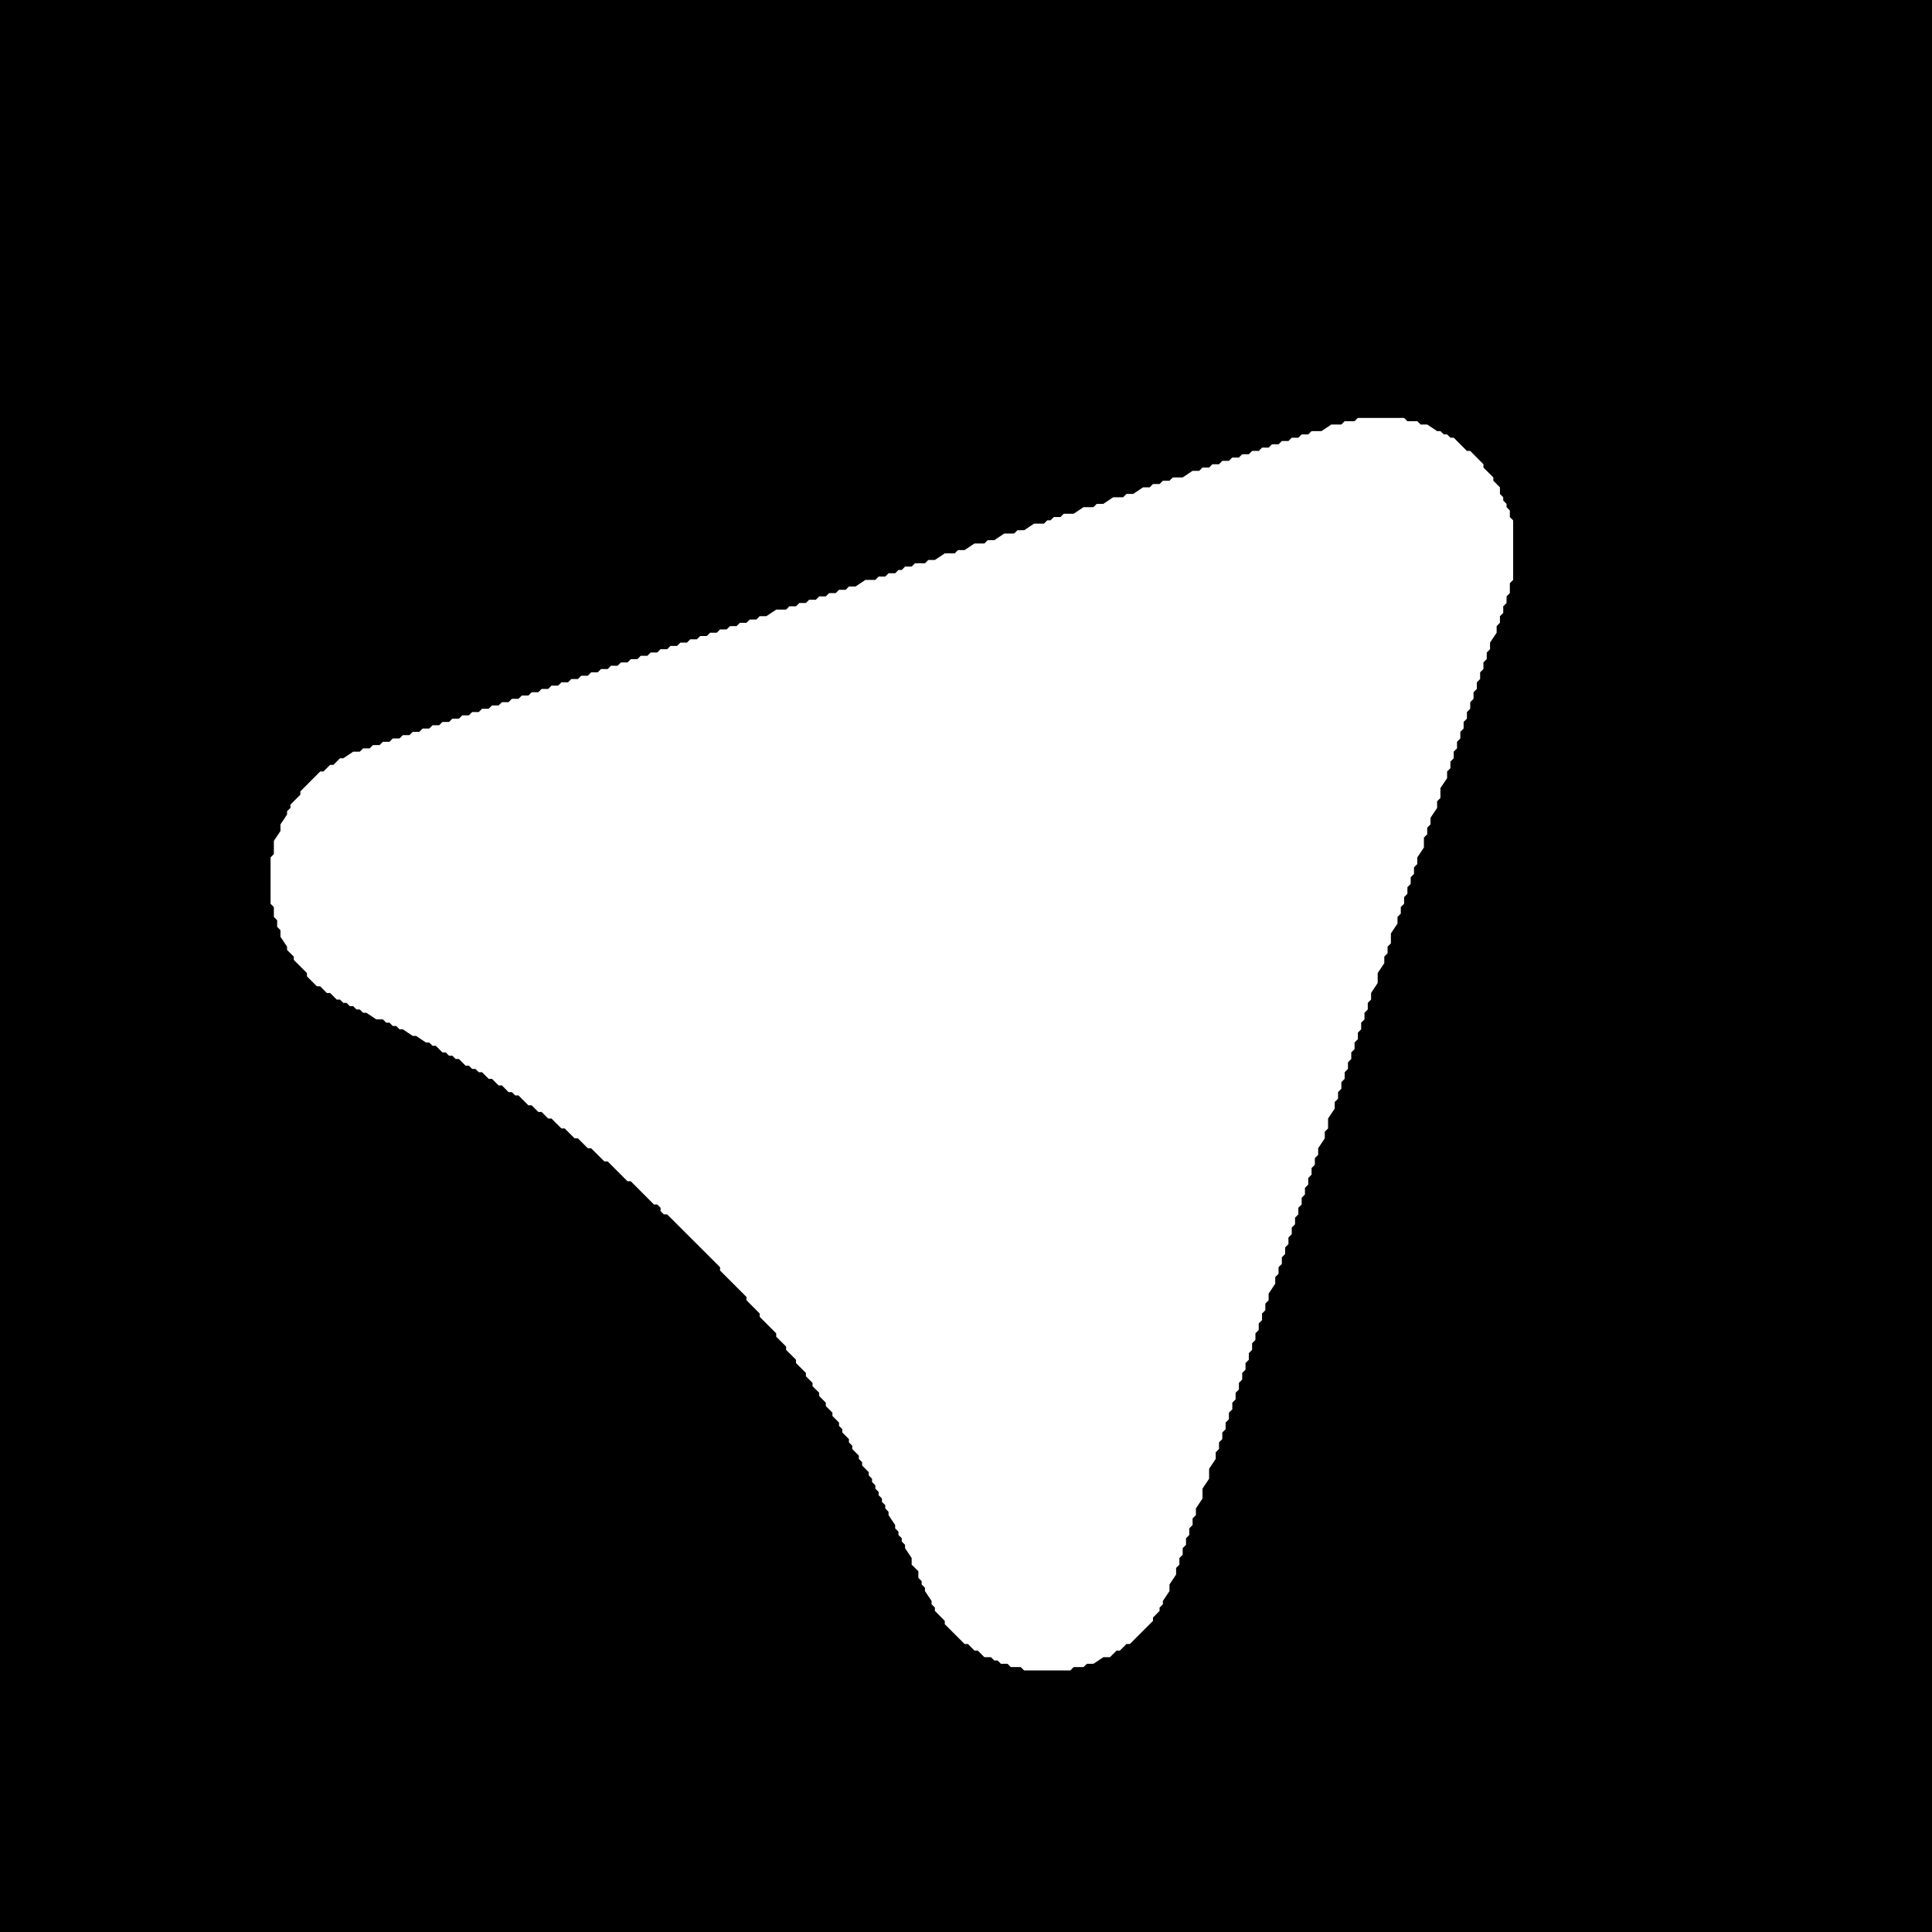
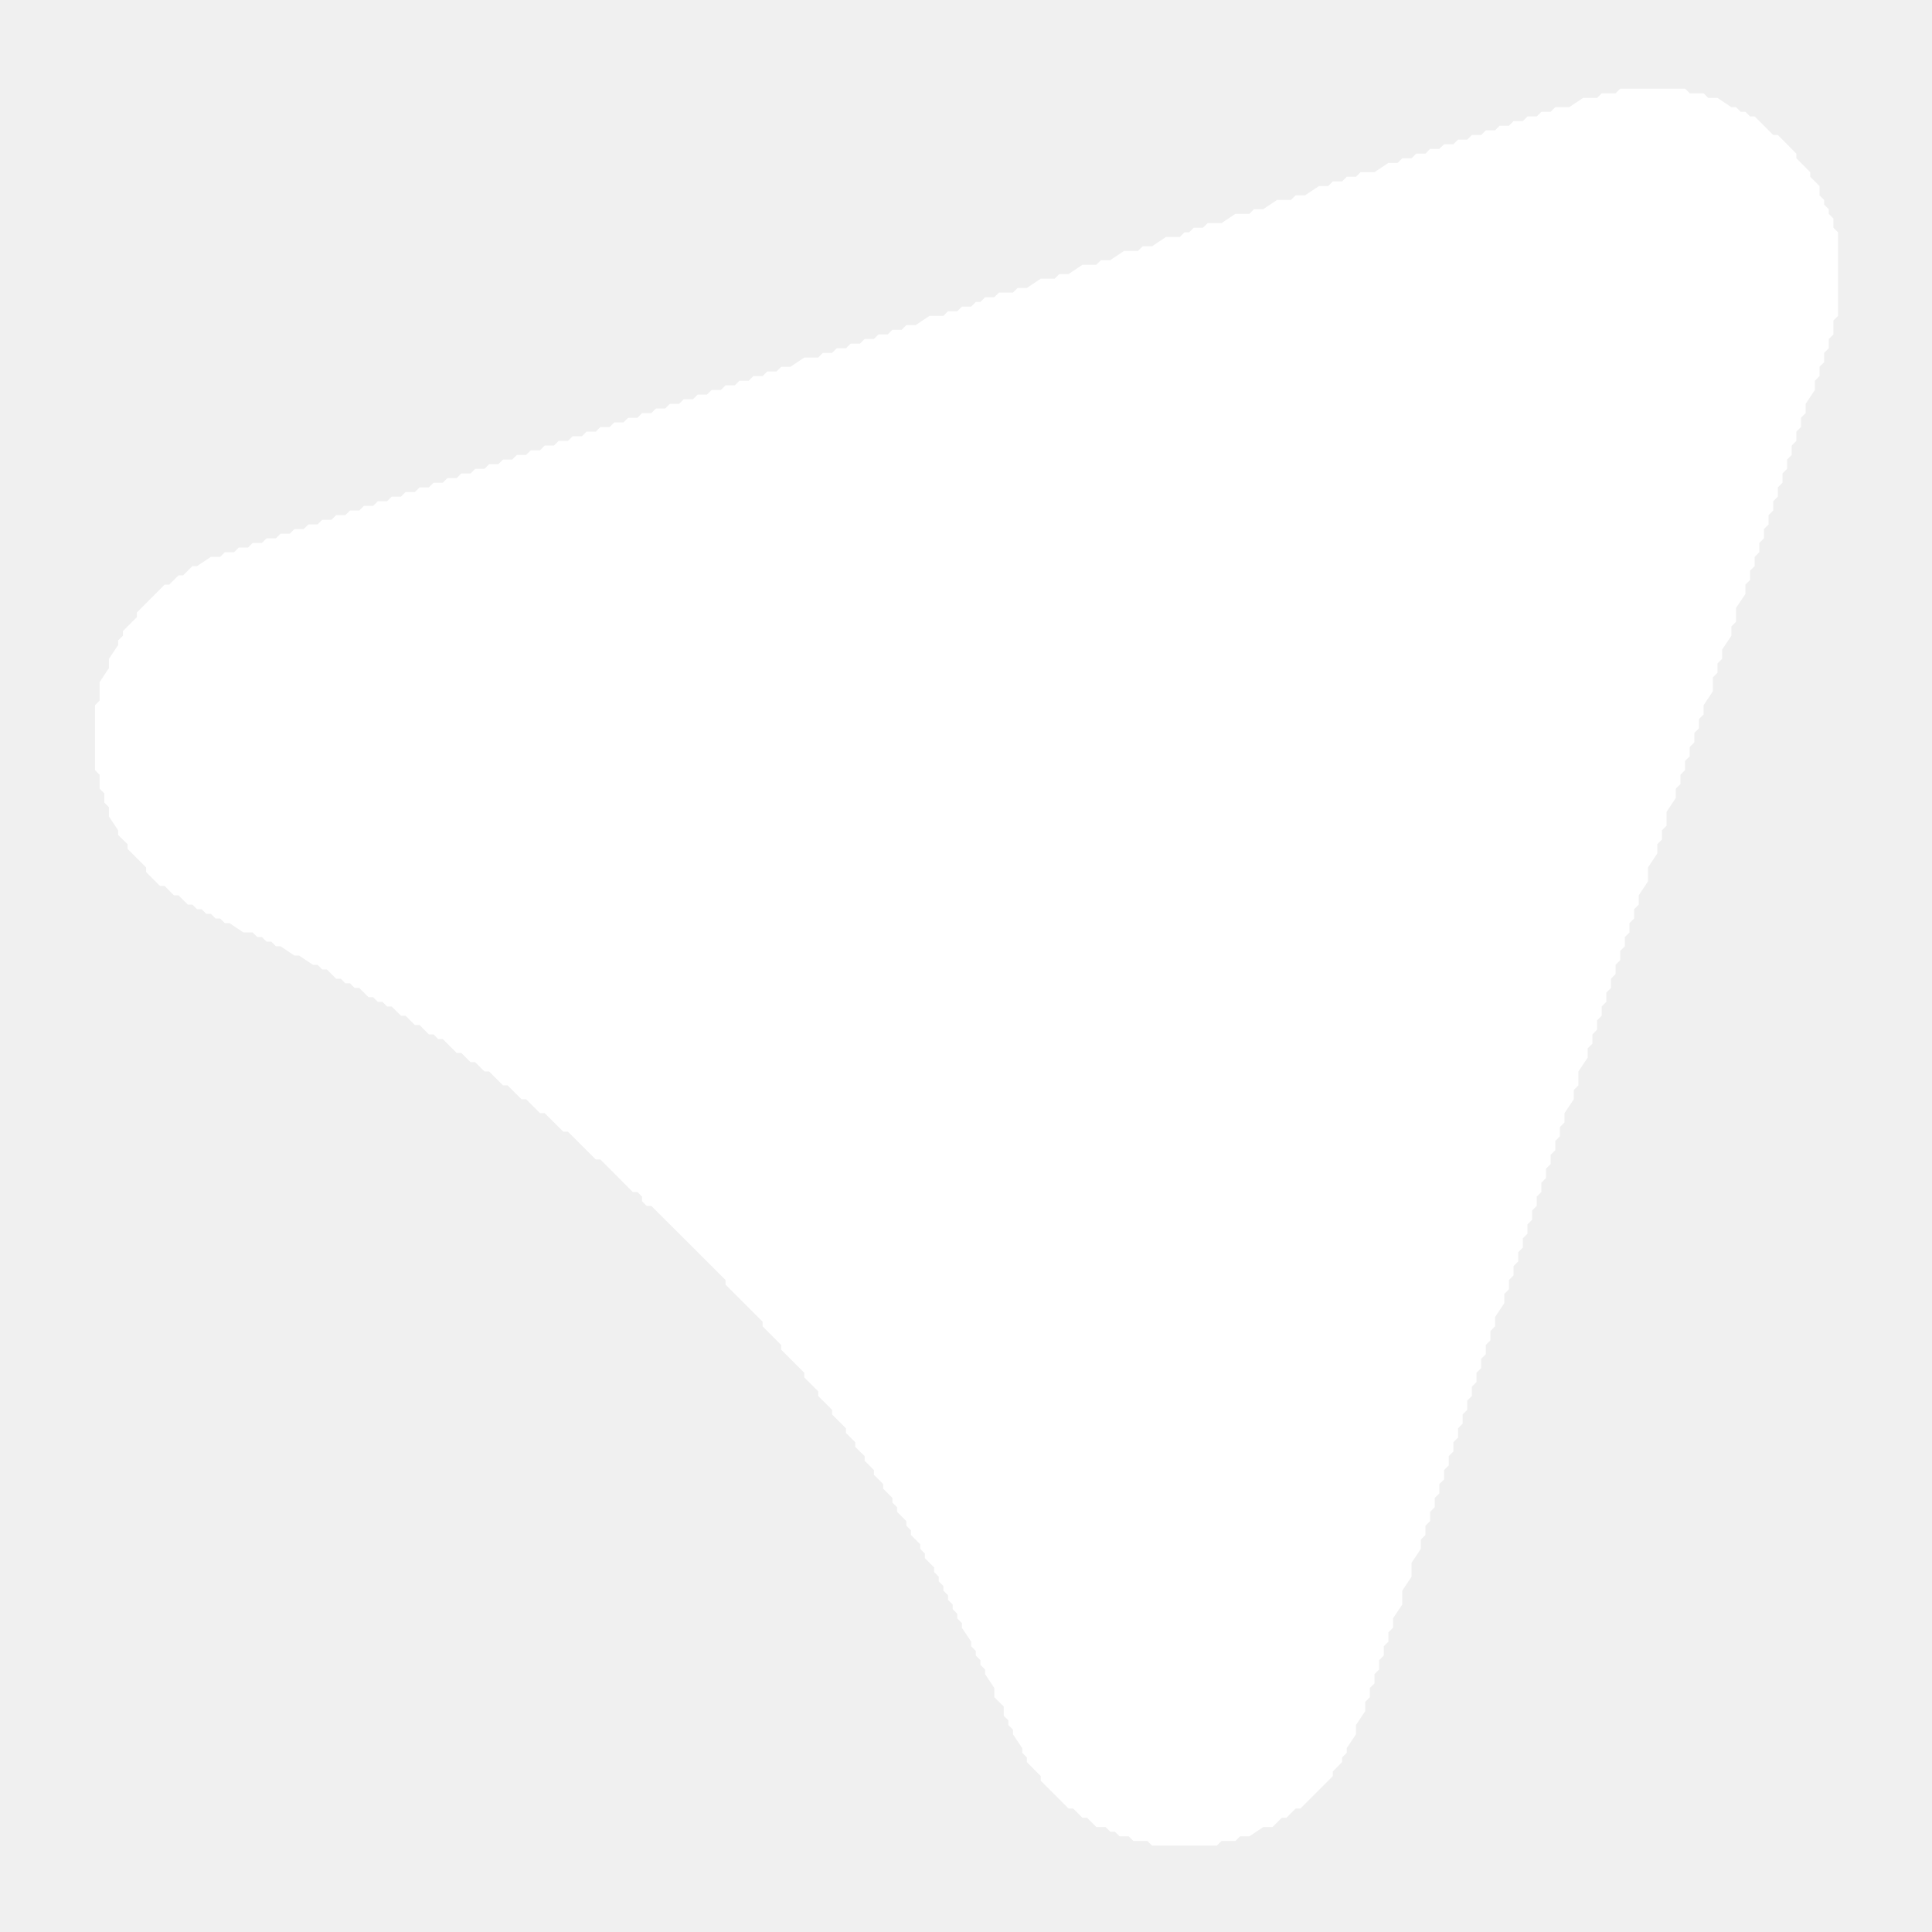
- <svg xmlns="http://www.w3.org/2000/svg" viewBox="0 0 2048 2048" width="100%" height="100%">
-   <rect width="2048" height="2048" fill="#000000" />
+ <svg xmlns="http://www.w3.org/2000/svg" viewBox="215 376 1460 1460" width="100%" height="100%">
  <path d="M 1502.4 446.5 L 1491.9 446.5 L 1488.4 443.0 L 1439.4 443.0 L 1435.9 446.5 L 1425.4 446.5 L 1421.9 450.0 L 1411.3 450.0 L 1400.8 457.0 L 1390.3 457.0 L 1386.8 460.5 L 1379.8 460.5 L 1376.3 464.0 L 1369.3 464.0 L 1365.8 467.5 L 1358.8 467.5 L 1355.3 471.0 L 1348.3 471.0 L 1344.8 474.5 L 1337.8 474.5 L 1334.3 478.0 L 1327.3 478.0 L 1323.8 481.5 L 1316.8 481.5 L 1313.3 485.0 L 1306.3 485.0 L 1302.7 488.5 L 1295.7 488.5 L 1292.2 492.1 L 1285.2 492.1 L 1281.7 495.6 L 1274.7 495.6 L 1271.2 499.1 L 1264.2 499.1 L 1253.7 506.1 L 1243.2 506.1 L 1239.7 509.6 L 1232.7 509.6 L 1229.2 513.1 L 1222.2 513.1 L 1218.7 516.6 L 1211.7 516.6 L 1201.2 523.6 L 1194.1 523.6 L 1190.6 527.1 L 1180.1 527.1 L 1169.6 534.1 L 1162.6 534.1 L 1159.1 537.6 L 1148.6 537.6 L 1138.1 544.6 L 1127.6 544.6 L 1124.1 548.1 L 1117.1 548.1 L 1113.6 551.6 L 1110.1 551.6 L 1106.6 555.1 L 1096.1 555.1 L 1085.6 562.1 L 1078.5 562.1 L 1075.0 565.6 L 1064.5 565.6 L 1054.0 572.6 L 1047.0 572.6 L 1043.5 576.1 L 1033.0 576.1 L 1022.5 583.1 L 1015.5 583.1 L 1012.0 586.6 L 1001.5 586.6 L 991.0 593.6 L 984.0 593.6 L 980.5 597.1 L 969.9 597.1 L 966.4 600.6 L 959.4 600.6 L 955.9 604.2 L 952.4 604.2 L 948.9 607.7 L 941.9 607.7 L 938.4 611.2 L 931.4 611.2 L 927.9 614.7 L 917.4 614.7 L 906.9 621.7 L 899.9 621.7 L 896.4 625.2 L 889.4 625.2 L 885.9 628.7 L 878.9 628.7 L 875.4 632.2 L 868.4 632.2 L 864.9 635.7 L 857.8 635.7 L 854.3 639.2 L 847.3 639.2 L 843.8 642.7 L 836.8 642.7 L 833.3 646.2 L 822.8 646.2 L 812.3 653.2 L 805.3 653.2 L 801.8 656.7 L 794.8 656.7 L 791.3 660.2 L 784.3 660.2 L 780.8 663.7 L 773.8 663.7 L 770.3 667.2 L 763.3 667.2 L 759.8 670.7 L 752.8 670.7 L 749.2 674.2 L 742.2 674.2 L 738.7 677.7 L 731.7 677.7 L 728.2 681.2 L 721.2 681.2 L 717.7 684.7 L 710.7 684.7 L 707.2 688.2 L 700.2 688.2 L 696.7 691.7 L 689.7 691.7 L 686.2 695.2 L 679.2 695.2 L 675.7 698.7 L 668.7 698.7 L 665.2 702.2 L 658.2 702.2 L 654.7 705.7 L 647.7 705.7 L 644.2 709.2 L 637.1 709.2 L 633.6 712.7 L 626.6 712.7 L 623.1 716.3 L 616.1 716.3 L 612.6 719.8 L 605.6 719.8 L 602.1 723.3 L 595.1 723.3 L 591.6 726.8 L 584.6 726.8 L 581.1 730.3 L 574.1 730.3 L 570.6 733.8 L 563.6 733.8 L 560.1 737.3 L 553.1 737.3 L 549.6 740.8 L 542.6 740.8 L 539.1 744.3 L 532.1 744.3 L 528.5 747.8 L 521.5 747.8 L 518.0 751.3 L 511.0 751.3 L 507.5 754.8 L 500.5 754.8 L 497.0 758.3 L 490.0 758.3 L 486.5 761.8 L 479.5 761.8 L 476.0 765.3 L 469.0 765.3 L 465.5 768.8 L 458.5 768.8 L 455.0 772.3 L 448.0 772.3 L 444.5 775.8 L 437.5 775.8 L 434.0 779.3 L 427.0 779.3 L 423.5 782.8 L 416.4 782.8 L 412.9 786.3 L 405.9 786.3 L 402.4 789.8 L 395.4 789.8 L 391.9 793.3 L 384.9 793.3 L 381.4 796.8 L 374.4 796.8 L 363.9 803.8 L 360.4 803.8 L 353.4 810.8 L 349.9 810.8 L 342.9 817.8 L 339.4 817.8 L 318.4 838.9 L 318.4 842.4 L 307.9 852.9 L 307.9 856.4 L 304.3 859.9 L 304.3 863.4 L 297.3 873.9 L 297.3 880.9 L 290.3 891.4 L 290.3 905.4 L 286.8 908.9 L 286.8 958.0 L 290.3 961.5 L 290.3 972.0 L 293.8 975.5 L 293.8 982.5 L 297.3 986.0 L 297.3 993.0 L 304.3 1003.5 L 304.3 1007.0 L 311.4 1014.0 L 311.4 1017.5 L 325.4 1031.5 L 325.4 1035.0 L 335.9 1045.5 L 339.4 1045.5 L 346.4 1052.6 L 349.9 1052.6 L 356.9 1059.6 L 360.4 1059.6 L 363.9 1063.1 L 367.4 1063.1 L 370.9 1066.6 L 374.4 1066.6 L 377.9 1070.1 L 381.4 1070.1 L 384.9 1073.6 L 388.4 1073.6 L 398.9 1080.6 L 405.9 1080.6 L 409.4 1084.1 L 412.9 1084.1 L 416.4 1087.6 L 420.0 1087.6 L 423.5 1091.1 L 427.0 1091.1 L 437.5 1098.1 L 441.0 1098.1 L 451.5 1105.1 L 455.0 1105.1 L 458.5 1108.6 L 462.0 1108.6 L 469.0 1115.6 L 472.5 1115.6 L 476.0 1119.1 L 479.5 1119.1 L 483.0 1122.6 L 486.5 1122.6 L 493.5 1129.6 L 497.0 1129.6 L 500.5 1133.1 L 504.0 1133.1 L 507.5 1136.6 L 511.0 1136.6 L 518.0 1143.6 L 521.5 1143.6 L 528.5 1150.6 L 532.1 1150.6 L 539.1 1157.7 L 542.6 1157.7 L 546.1 1161.2 L 549.6 1161.2 L 560.1 1171.7 L 563.6 1171.7 L 570.6 1178.7 L 574.1 1178.7 L 581.1 1185.7 L 584.6 1185.7 L 595.1 1196.2 L 598.6 1196.2 L 609.1 1206.7 L 612.6 1206.7 L 623.1 1217.2 L 626.6 1217.2 L 640.7 1231.2 L 644.2 1231.2 L 665.2 1252.2 L 668.7 1252.2 L 693.2 1276.8 L 696.7 1276.8 L 700.2 1280.3 L 700.2 1283.8 L 703.7 1287.3 L 707.2 1287.3 L 763.3 1343.3 L 763.3 1346.8 L 791.3 1374.8 L 791.3 1378.3 L 805.3 1392.4 L 805.3 1395.9 L 822.8 1413.4 L 822.8 1416.9 L 833.3 1427.4 L 833.3 1430.9 L 843.8 1441.4 L 843.8 1444.9 L 854.3 1455.4 L 854.3 1458.9 L 861.3 1465.9 L 861.3 1469.4 L 868.4 1476.4 L 868.4 1479.9 L 875.4 1486.9 L 875.4 1490.5 L 882.4 1497.5 L 882.4 1501.0 L 889.4 1508.0 L 889.4 1511.5 L 892.9 1515.0 L 892.9 1518.5 L 899.9 1525.5 L 899.9 1529.0 L 903.4 1532.5 L 903.4 1536.0 L 910.4 1543.0 L 910.4 1546.5 L 913.9 1550.0 L 913.9 1553.5 L 920.9 1560.5 L 920.9 1564.0 L 924.4 1567.5 L 924.4 1571.0 L 927.9 1574.5 L 927.9 1578.0 L 931.4 1581.5 L 931.4 1585.0 L 934.9 1588.5 L 934.9 1592.0 L 938.4 1595.5 L 938.4 1599.0 L 941.9 1602.6 L 941.9 1606.1 L 948.9 1616.6 L 948.9 1620.1 L 952.4 1623.6 L 952.4 1627.1 L 955.9 1630.6 L 955.9 1634.1 L 959.4 1637.6 L 959.4 1641.1 L 966.4 1651.6 L 966.4 1658.6 L 973.5 1665.6 L 973.5 1672.6 L 977.0 1676.1 L 977.0 1679.6 L 980.5 1683.1 L 980.5 1686.6 L 987.5 1697.1 L 987.5 1700.6 L 991.0 1704.1 L 991.0 1707.6 L 1001.5 1718.2 L 1001.5 1721.7 L 1022.5 1742.7 L 1026.0 1742.7 L 1033.0 1749.7 L 1036.5 1749.7 L 1043.5 1756.7 L 1050.5 1756.7 L 1054.0 1760.2 L 1057.5 1760.2 L 1061.0 1763.7 L 1068.0 1763.7 L 1071.5 1767.2 L 1082.0 1767.2 L 1085.6 1770.7 L 1134.6 1770.7 L 1138.1 1767.2 L 1148.6 1767.2 L 1152.1 1763.7 L 1159.1 1763.7 L 1169.6 1756.7 L 1176.6 1756.7 L 1183.6 1749.7 L 1187.1 1749.7 L 1194.1 1742.7 L 1197.7 1742.7 L 1222.2 1718.2 L 1222.2 1714.7 L 1229.2 1707.6 L 1229.2 1704.1 L 1232.7 1700.6 L 1232.7 1697.1 L 1239.7 1686.6 L 1239.7 1679.6 L 1246.7 1669.1 L 1246.7 1662.1 L 1250.2 1658.6 L 1250.2 1651.6 L 1253.7 1648.1 L 1253.7 1641.1 L 1257.2 1637.6 L 1257.2 1630.6 L 1260.7 1627.1 L 1260.7 1620.1 L 1264.2 1616.6 L 1264.2 1609.6 L 1267.7 1606.1 L 1267.7 1599.0 L 1274.7 1588.5 L 1274.7 1578.0 L 1281.7 1567.5 L 1281.7 1557.0 L 1288.7 1546.5 L 1288.7 1539.5 L 1292.2 1536.0 L 1292.2 1529.0 L 1295.7 1525.5 L 1295.7 1518.5 L 1299.2 1515.0 L 1299.2 1508.0 L 1302.7 1504.5 L 1302.7 1497.5 L 1306.3 1494.0 L 1306.3 1486.9 L 1309.8 1483.4 L 1309.8 1476.4 L 1313.3 1472.9 L 1313.3 1465.9 L 1316.8 1462.4 L 1316.8 1455.4 L 1320.3 1451.9 L 1320.3 1444.9 L 1323.8 1441.4 L 1323.8 1434.4 L 1327.3 1430.9 L 1327.3 1423.9 L 1330.8 1420.4 L 1330.8 1413.4 L 1334.3 1409.9 L 1334.3 1402.9 L 1337.8 1399.4 L 1337.8 1392.4 L 1341.3 1388.9 L 1341.3 1381.9 L 1344.8 1378.3 L 1344.8 1371.3 L 1351.8 1360.8 L 1351.8 1353.8 L 1355.3 1350.3 L 1355.3 1343.3 L 1358.8 1339.8 L 1358.8 1332.8 L 1362.3 1329.3 L 1362.3 1322.3 L 1365.8 1318.8 L 1365.8 1311.8 L 1369.3 1308.3 L 1369.3 1301.3 L 1372.8 1297.8 L 1372.8 1290.8 L 1376.3 1287.3 L 1376.3 1280.3 L 1379.8 1276.8 L 1379.8 1269.8 L 1383.3 1266.2 L 1383.3 1259.2 L 1386.8 1255.7 L 1386.8 1248.7 L 1390.3 1245.2 L 1390.3 1238.2 L 1393.8 1234.7 L 1393.8 1227.7 L 1397.3 1224.2 L 1397.3 1217.2 L 1404.3 1206.7 L 1404.3 1199.7 L 1407.8 1196.2 L 1407.8 1185.7 L 1414.8 1175.2 L 1414.8 1168.2 L 1418.4 1164.7 L 1418.4 1157.7 L 1421.9 1154.1 L 1421.9 1147.1 L 1425.4 1143.6 L 1425.4 1136.6 L 1428.9 1133.1 L 1428.9 1126.1 L 1432.4 1122.6 L 1432.4 1115.6 L 1435.9 1112.1 L 1435.9 1105.1 L 1439.4 1101.6 L 1439.4 1094.6 L 1442.9 1091.1 L 1442.9 1084.1 L 1446.4 1080.6 L 1446.4 1073.6 L 1449.9 1070.1 L 1449.9 1063.1 L 1453.4 1059.6 L 1453.4 1052.6 L 1460.4 1042.0 L 1460.4 1031.5 L 1467.4 1021.0 L 1467.4 1014.0 L 1470.9 1010.5 L 1470.9 1003.5 L 1474.4 1000.0 L 1474.4 989.5 L 1481.4 979.0 L 1481.4 972.0 L 1484.9 968.5 L 1484.9 961.5 L 1488.4 958.0 L 1488.4 951.0 L 1491.9 947.5 L 1491.9 940.5 L 1495.4 937.0 L 1495.4 929.9 L 1498.9 926.4 L 1498.9 919.4 L 1502.4 915.9 L 1502.4 908.9 L 1509.4 898.4 L 1509.4 887.9 L 1512.9 884.4 L 1512.9 877.4 L 1516.4 873.9 L 1516.4 866.9 L 1523.4 856.4 L 1523.4 849.4 L 1526.9 845.9 L 1526.9 835.4 L 1534.0 824.9 L 1534.0 817.8 L 1537.5 814.3 L 1537.5 807.3 L 1541.0 803.8 L 1541.0 796.8 L 1544.5 793.3 L 1544.5 786.3 L 1548.0 782.8 L 1548.0 775.8 L 1551.5 772.3 L 1551.5 765.3 L 1555.0 761.8 L 1555.0 754.8 L 1558.5 751.3 L 1558.5 744.3 L 1562.0 740.8 L 1562.0 733.8 L 1565.5 730.3 L 1565.5 723.3 L 1569.0 719.8 L 1569.0 712.7 L 1572.5 709.2 L 1572.5 702.2 L 1576.0 698.7 L 1576.0 691.7 L 1579.5 688.2 L 1579.5 681.2 L 1586.5 670.7 L 1586.5 663.7 L 1590.0 660.2 L 1590.0 653.2 L 1593.5 649.7 L 1593.5 642.7 L 1597.0 639.2 L 1597.0 632.2 L 1600.5 628.7 L 1600.5 618.2 L 1604.0 614.7 L 1604.0 551.6 L 1600.5 548.1 L 1600.5 541.1 L 1597.0 537.6 L 1597.0 534.1 L 1593.5 530.6 L 1593.5 527.1 L 1590.0 523.6 L 1590.0 516.6 L 1583.0 509.6 L 1583.0 506.1 L 1572.5 495.6 L 1572.5 492.1 L 1558.5 478.0 L 1555.0 478.0 L 1541.0 464.0 L 1537.5 464.0 L 1534.0 460.5 L 1530.5 460.5 L 1526.9 457.0 L 1523.4 457.0 L 1512.9 450.0 L 1505.9 450.0 Z" fill="#ffffff" />
</svg>
